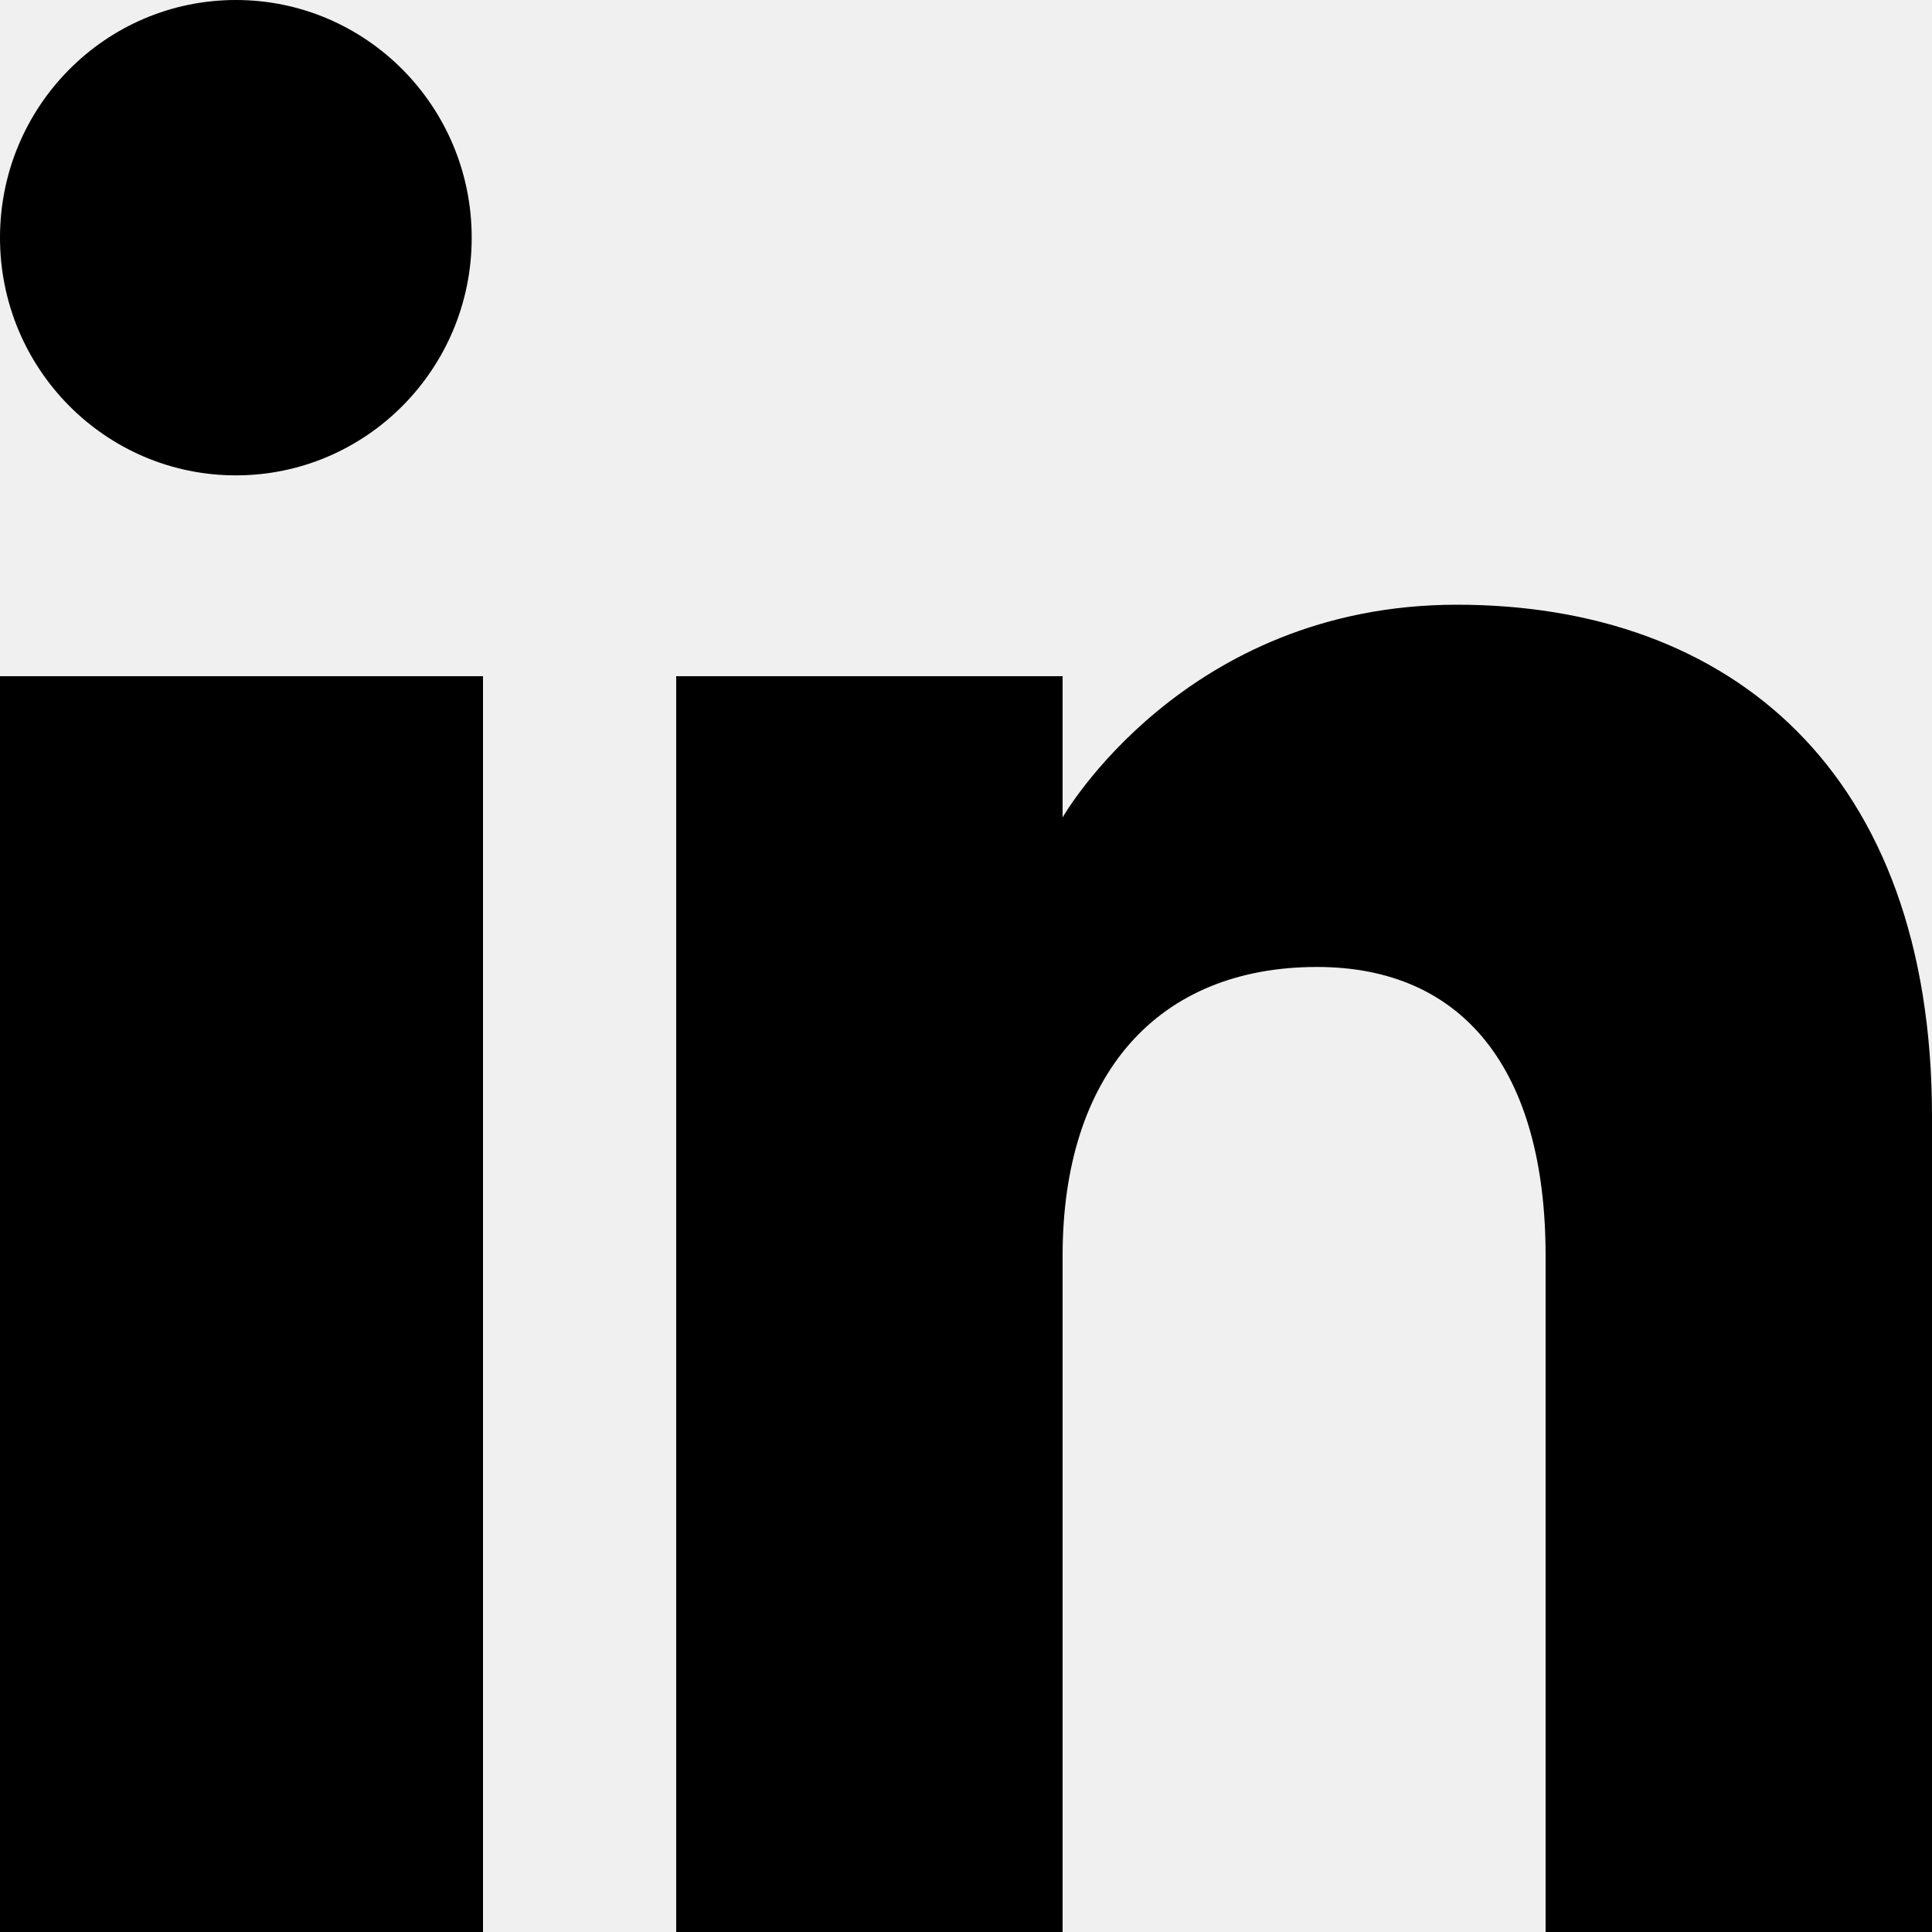
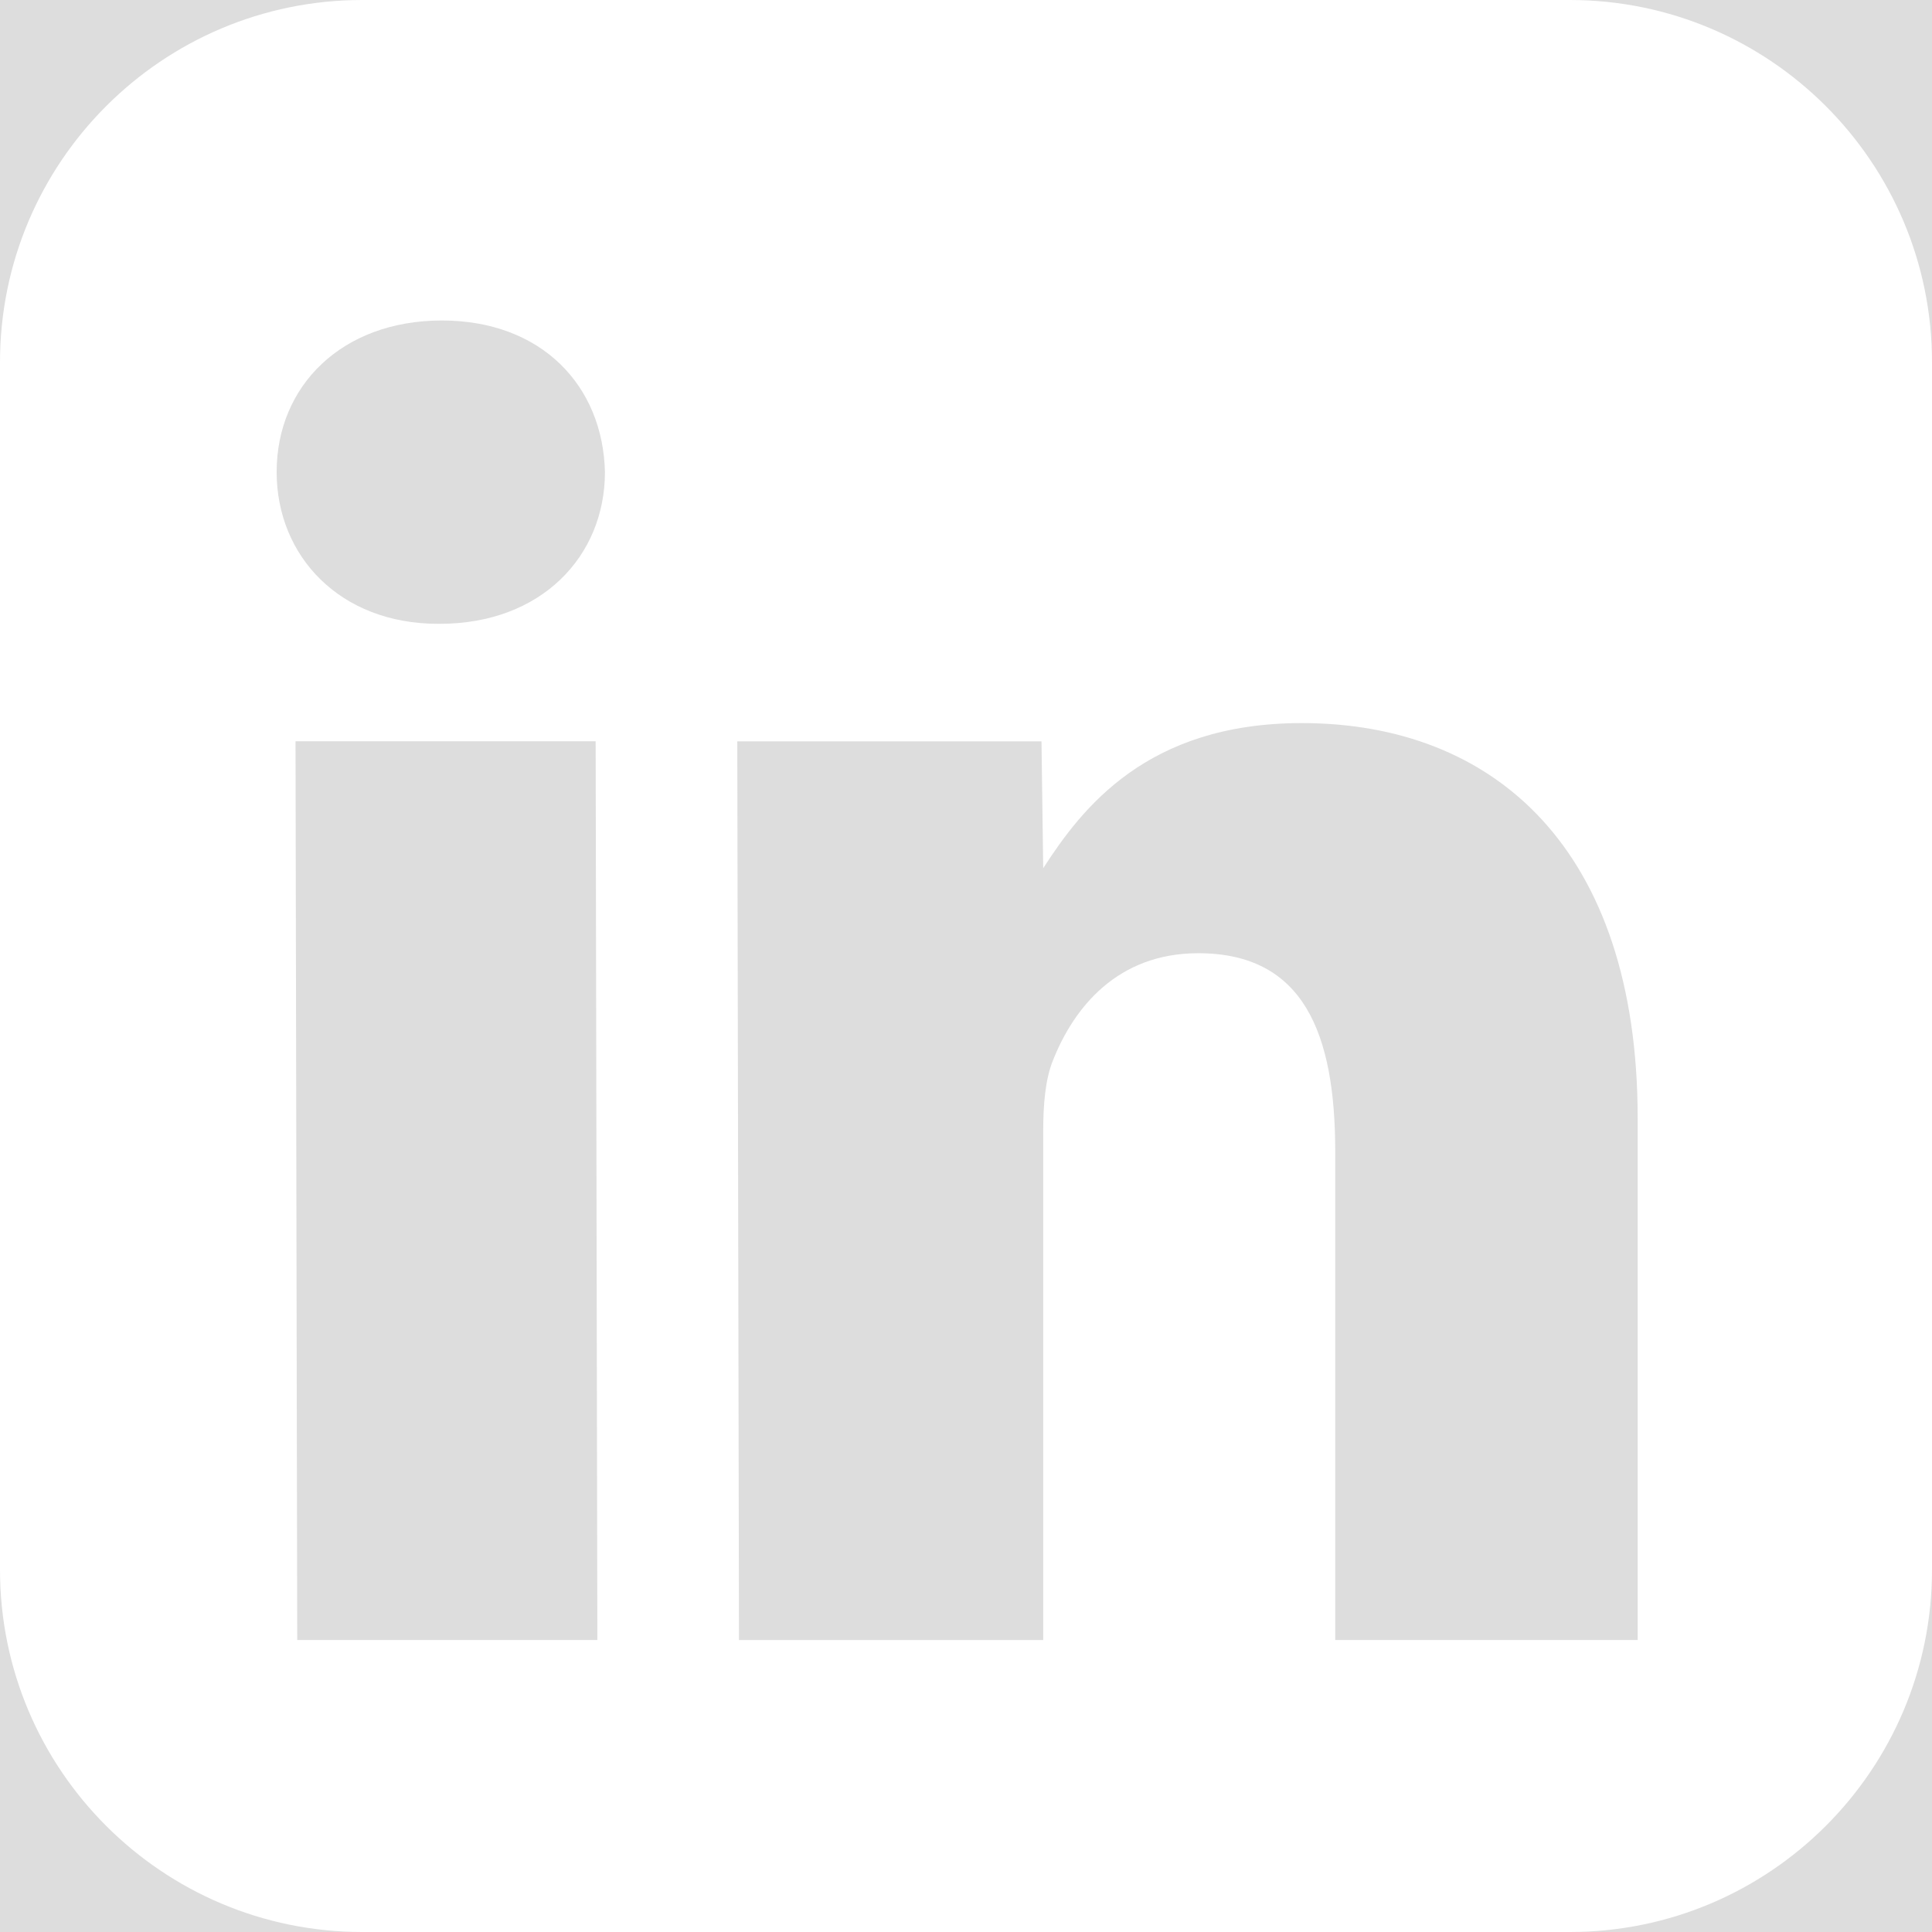
- <svg xmlns="http://www.w3.org/2000/svg" width="800px" height="800px" viewBox="0 0 20 20" version="1.1">
-   <defs>
- 
- </defs>
-   <g id="Page-1" stroke="none" stroke-width="1" fill="white" fill-rule="">
-     <g id="Dribbble-Light-Preview" transform="translate(-180, -7479)" fill="#000000">
-       <g id="icons" transform="translate(56, 160)">
-         <path d="M144,7339 L140,7339 L140,7332.001 C140,7330.081 139.153,7329.01 137.634,7329.01 C135.981,7329.01 135,7330.126 135,7332.001 L135,7339 L131,7339 L131,7326 L135,7326 L135,7327.462 C135,7327.462 136.255,7325.26 139.083,7325.26 C141.912,7325.26 144,7326.986 144,7330.558 L144,7339 L144,7339 Z M126.442,7323.921 C125.093,7323.921 124,7322.819 124,7321.46 C124,7320.102 125.093,7319 126.442,7319 C127.79,7319 128.883,7320.102 128.883,7321.46 C128.884,7322.819 127.79,7323.921 126.442,7323.921 L126.442,7323.921 Z M124,7339 L129,7339 L129,7326 L124,7326 L124,7339 Z" id="linkedin-[#161]">
- 
- </path>
-       </g>
+ <svg xmlns="http://www.w3.org/2000/svg" viewBox="0,0,256,256" width="26px" height="26px" fill-rule="nonzero">
+   <g fill="#dddddd" fill-rule="nonzero" stroke="none" stroke-width="1" stroke-linecap="butt" stroke-linejoin="miter" stroke-miterlimit="10" stroke-dasharray="" stroke-dashoffset="0" font-family="none" font-weight="none" font-size="none" text-anchor="none" style="mix-blend-mode: normal">
+     <path d="M0,256v-256h256v256z" id="bgRectangle" />
+   </g>
+   <g fill="#ffffff" fill-rule="nonzero" stroke="none" stroke-width="1" stroke-linecap="butt" stroke-linejoin="miter" stroke-miterlimit="10" stroke-dasharray="" stroke-dashoffset="0" font-family="none" font-weight="none" font-size="none" text-anchor="none" style="mix-blend-mode: normal">
+     <g transform="scale(9.84615,9.84615)">
+       <path d="M21.125,0h-16.25c-2.691,0 -4.875,2.184 -4.875,4.875v16.25c0,2.691 2.184,4.875 4.875,4.875h16.25c2.691,0 4.875,-2.184 4.875,-4.875v-16.25c0,-2.691 -2.184,-4.875 -4.875,-4.875zM8.039,22.07h-4.039l-0.023,-12.094h4.039zM5.918,8.395h-0.023c-1.32,0 -2.172,-0.91 -2.172,-2.043c0,-1.16 0.879,-2.039 2.223,-2.039c1.344,0 2.168,0.879 2.195,2.039c0,1.133 -0.855,2.043 -2.223,2.043zM22.043,22.07h-4.074v-6.57c0,-1.59 -0.422,-2.672 -1.844,-2.672c-1.086,0 -1.672,0.73 -1.953,1.438c-0.105,0.254 -0.133,0.602 -0.133,0.957v6.848h-4.094l-0.023,-12.094h4.094l0.023,1.707c0.523,-0.809 1.395,-1.953 3.48,-1.953c2.586,0 4.52,1.688 4.52,5.316v7.023z" />
    </g>
  </g>
</svg>
